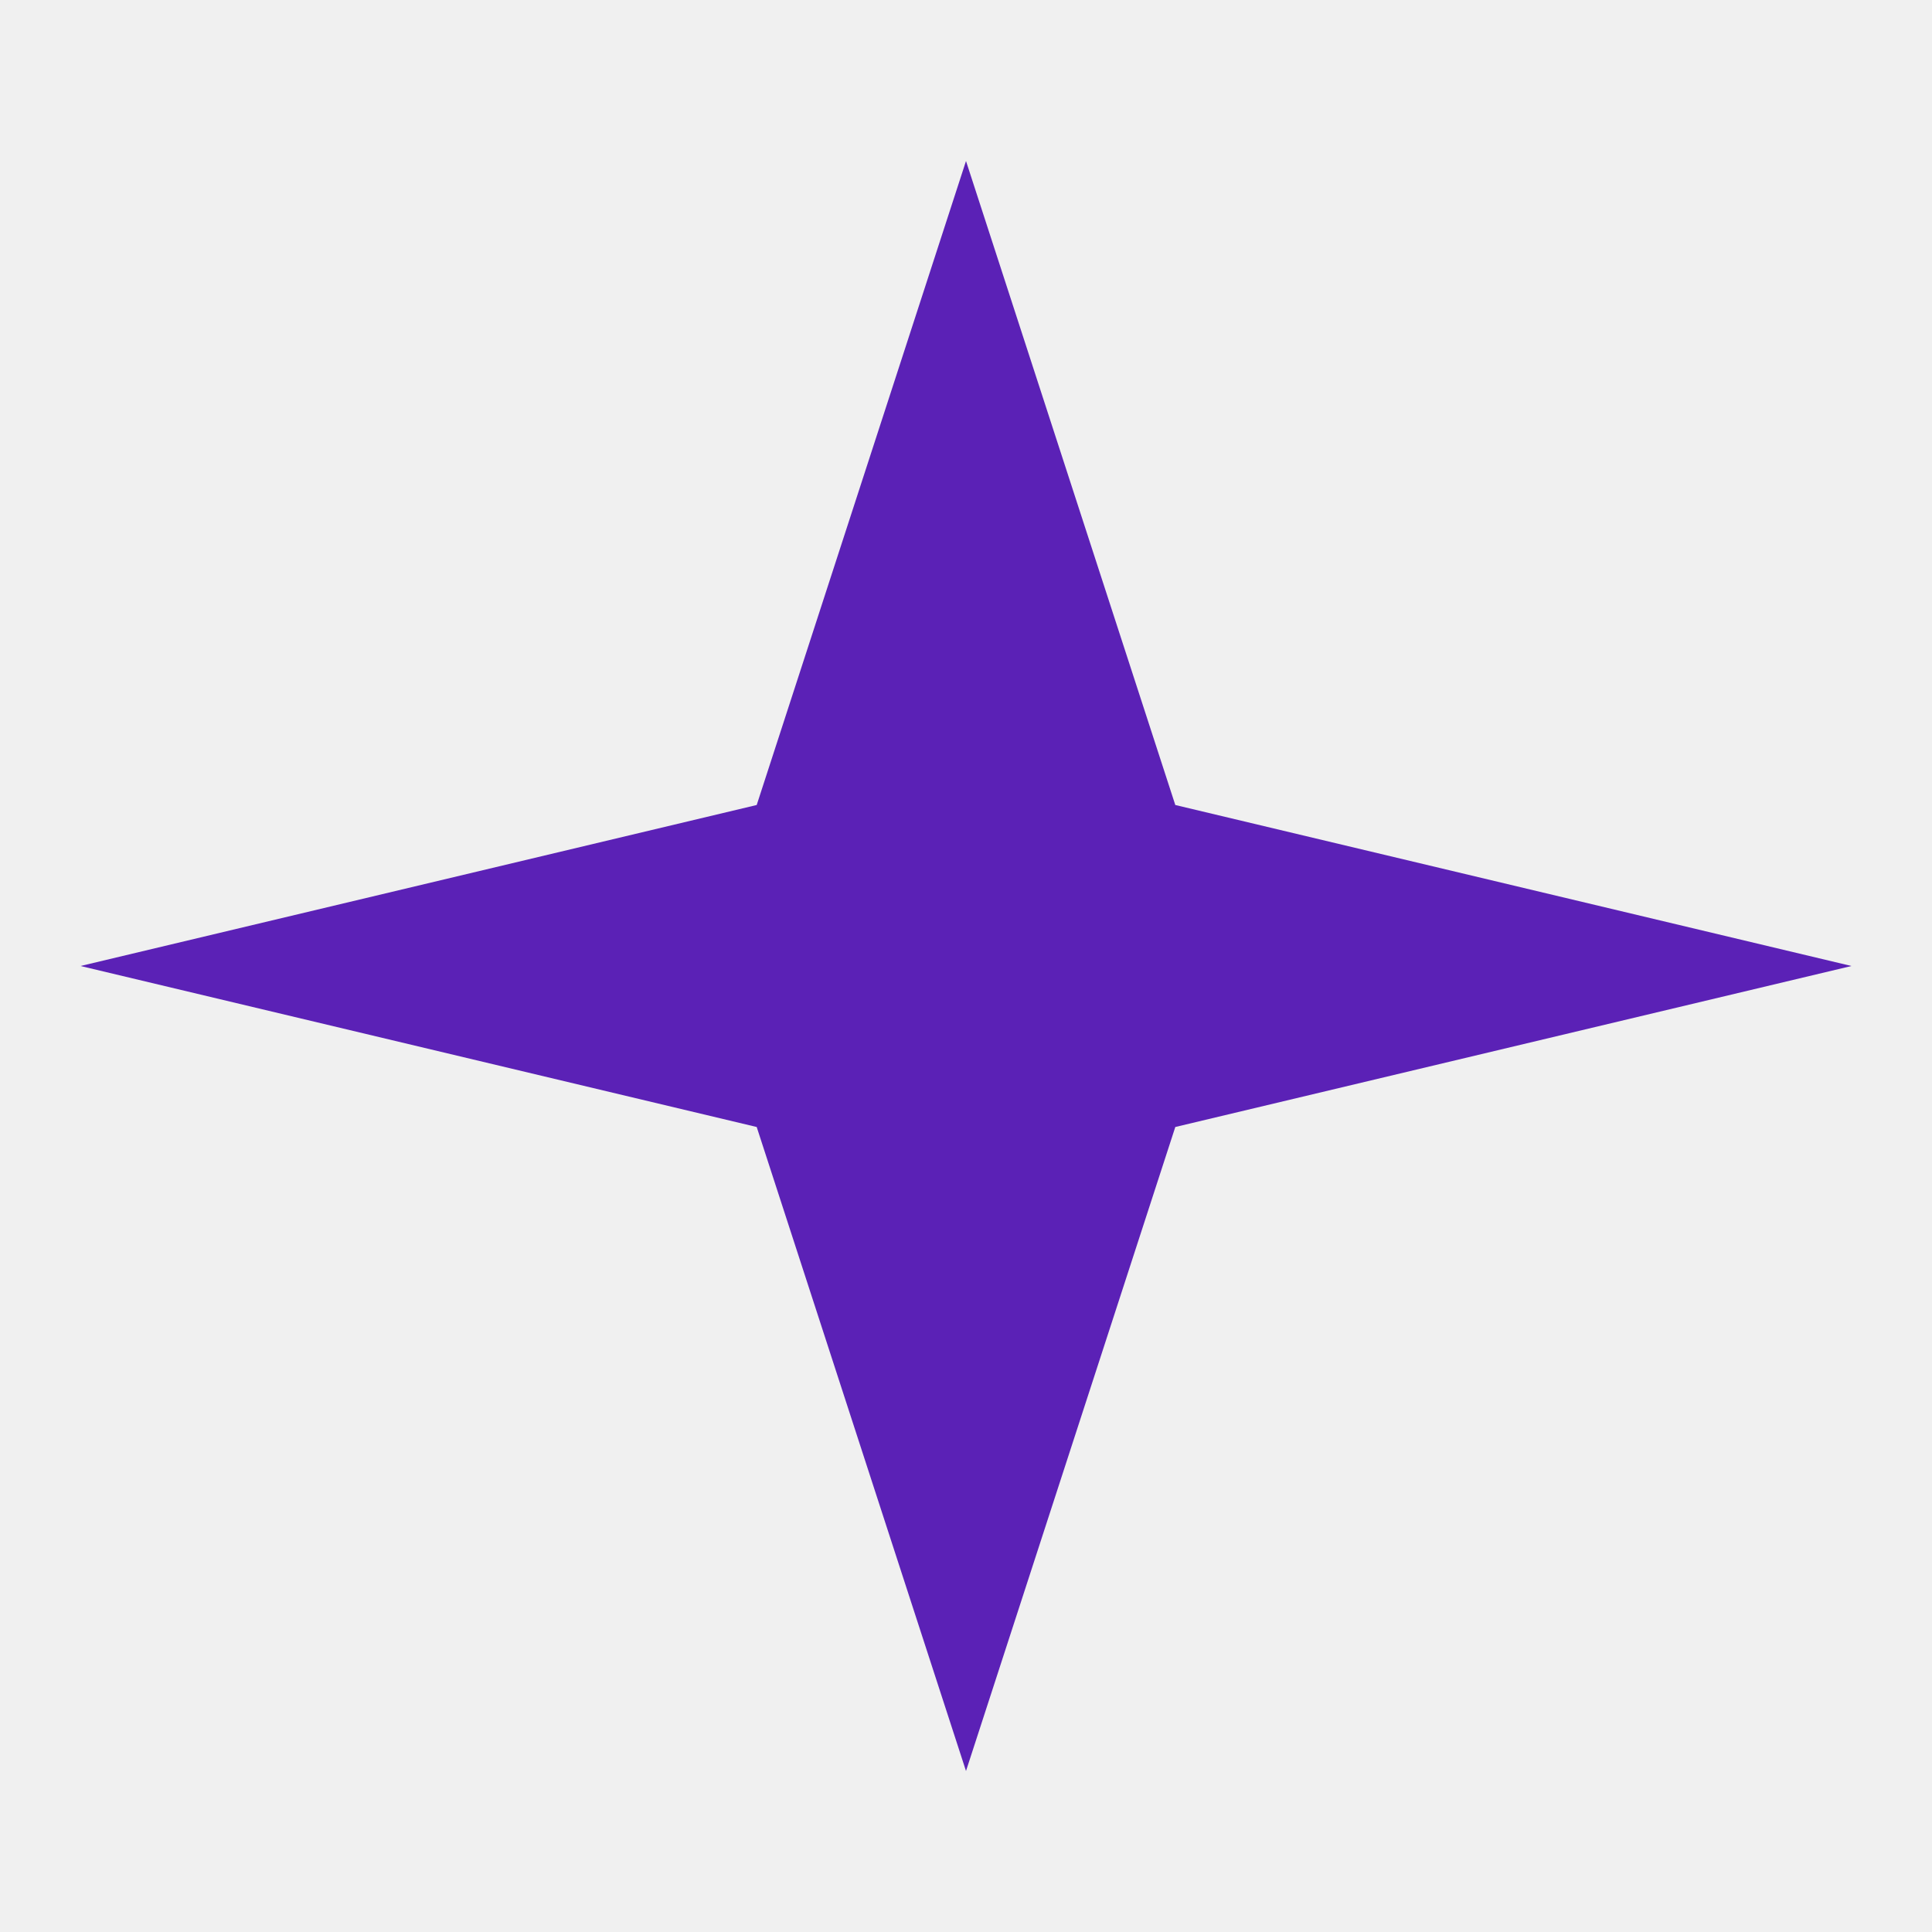
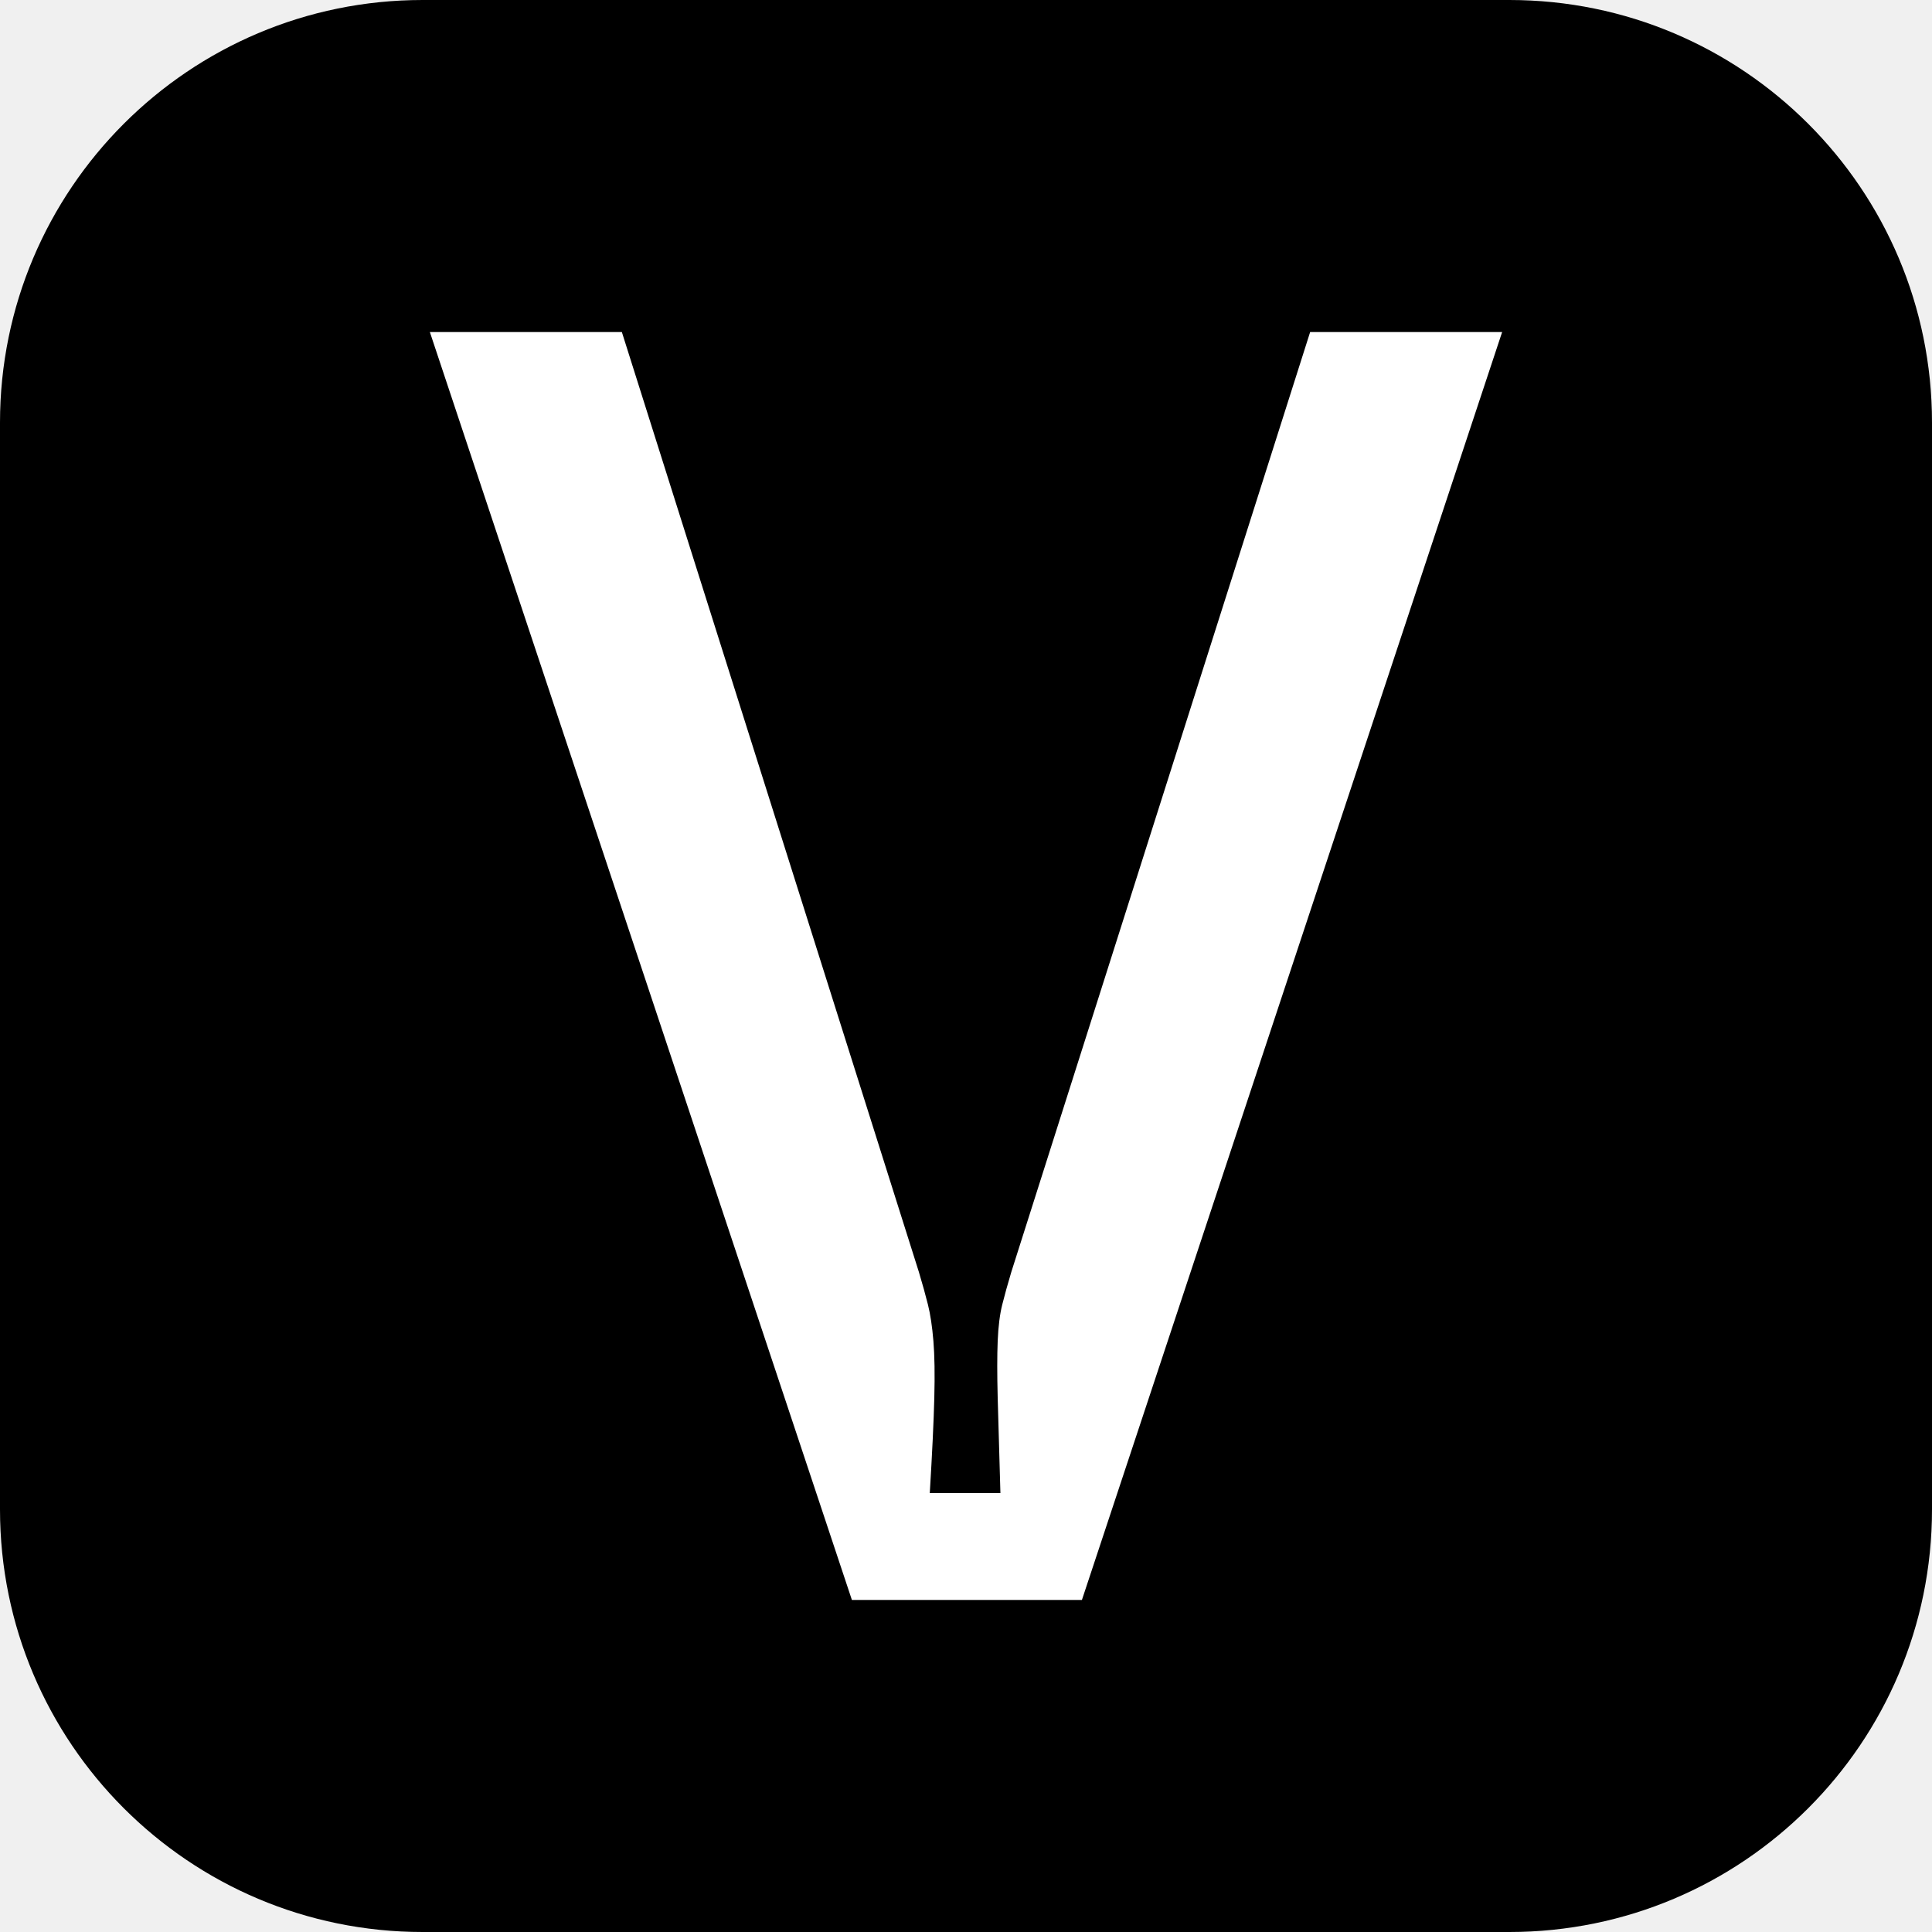
- <svg xmlns="http://www.w3.org/2000/svg" viewBox="0 0 24 24">
-   <path d="M12 2l2.6 8L23 12l-8.4 2 -2.6 8 -2.6-8L1 12l8.4-2z" />
-   <style>
-         path { fill: #5B21B6; }
-         @media (prefers-color-scheme: dark) {
-             path { fill: #E0B5FF; }
-         }
-     </style>
+ <svg xmlns="http://www.w3.org/2000/svg" viewBox="0 0 64 64">
+   <rect width="64" height="64" rx="14" fill="#000" />
+   <path fill="#fff" transform="translate(13.160 53.000) scale(0.06 -0.06)" d="M18 700H124L288 181Q291 171 293.0 163.0Q295 155 296.0 143.0Q297 131 296.5 111.5Q296 92 294 59H333Q332 92 331.5 111.5Q331 131 331.5 143.0Q332 155 334.0 163.0Q336 171 339 181L504 700H610L378 0H251Z" />
</svg>
